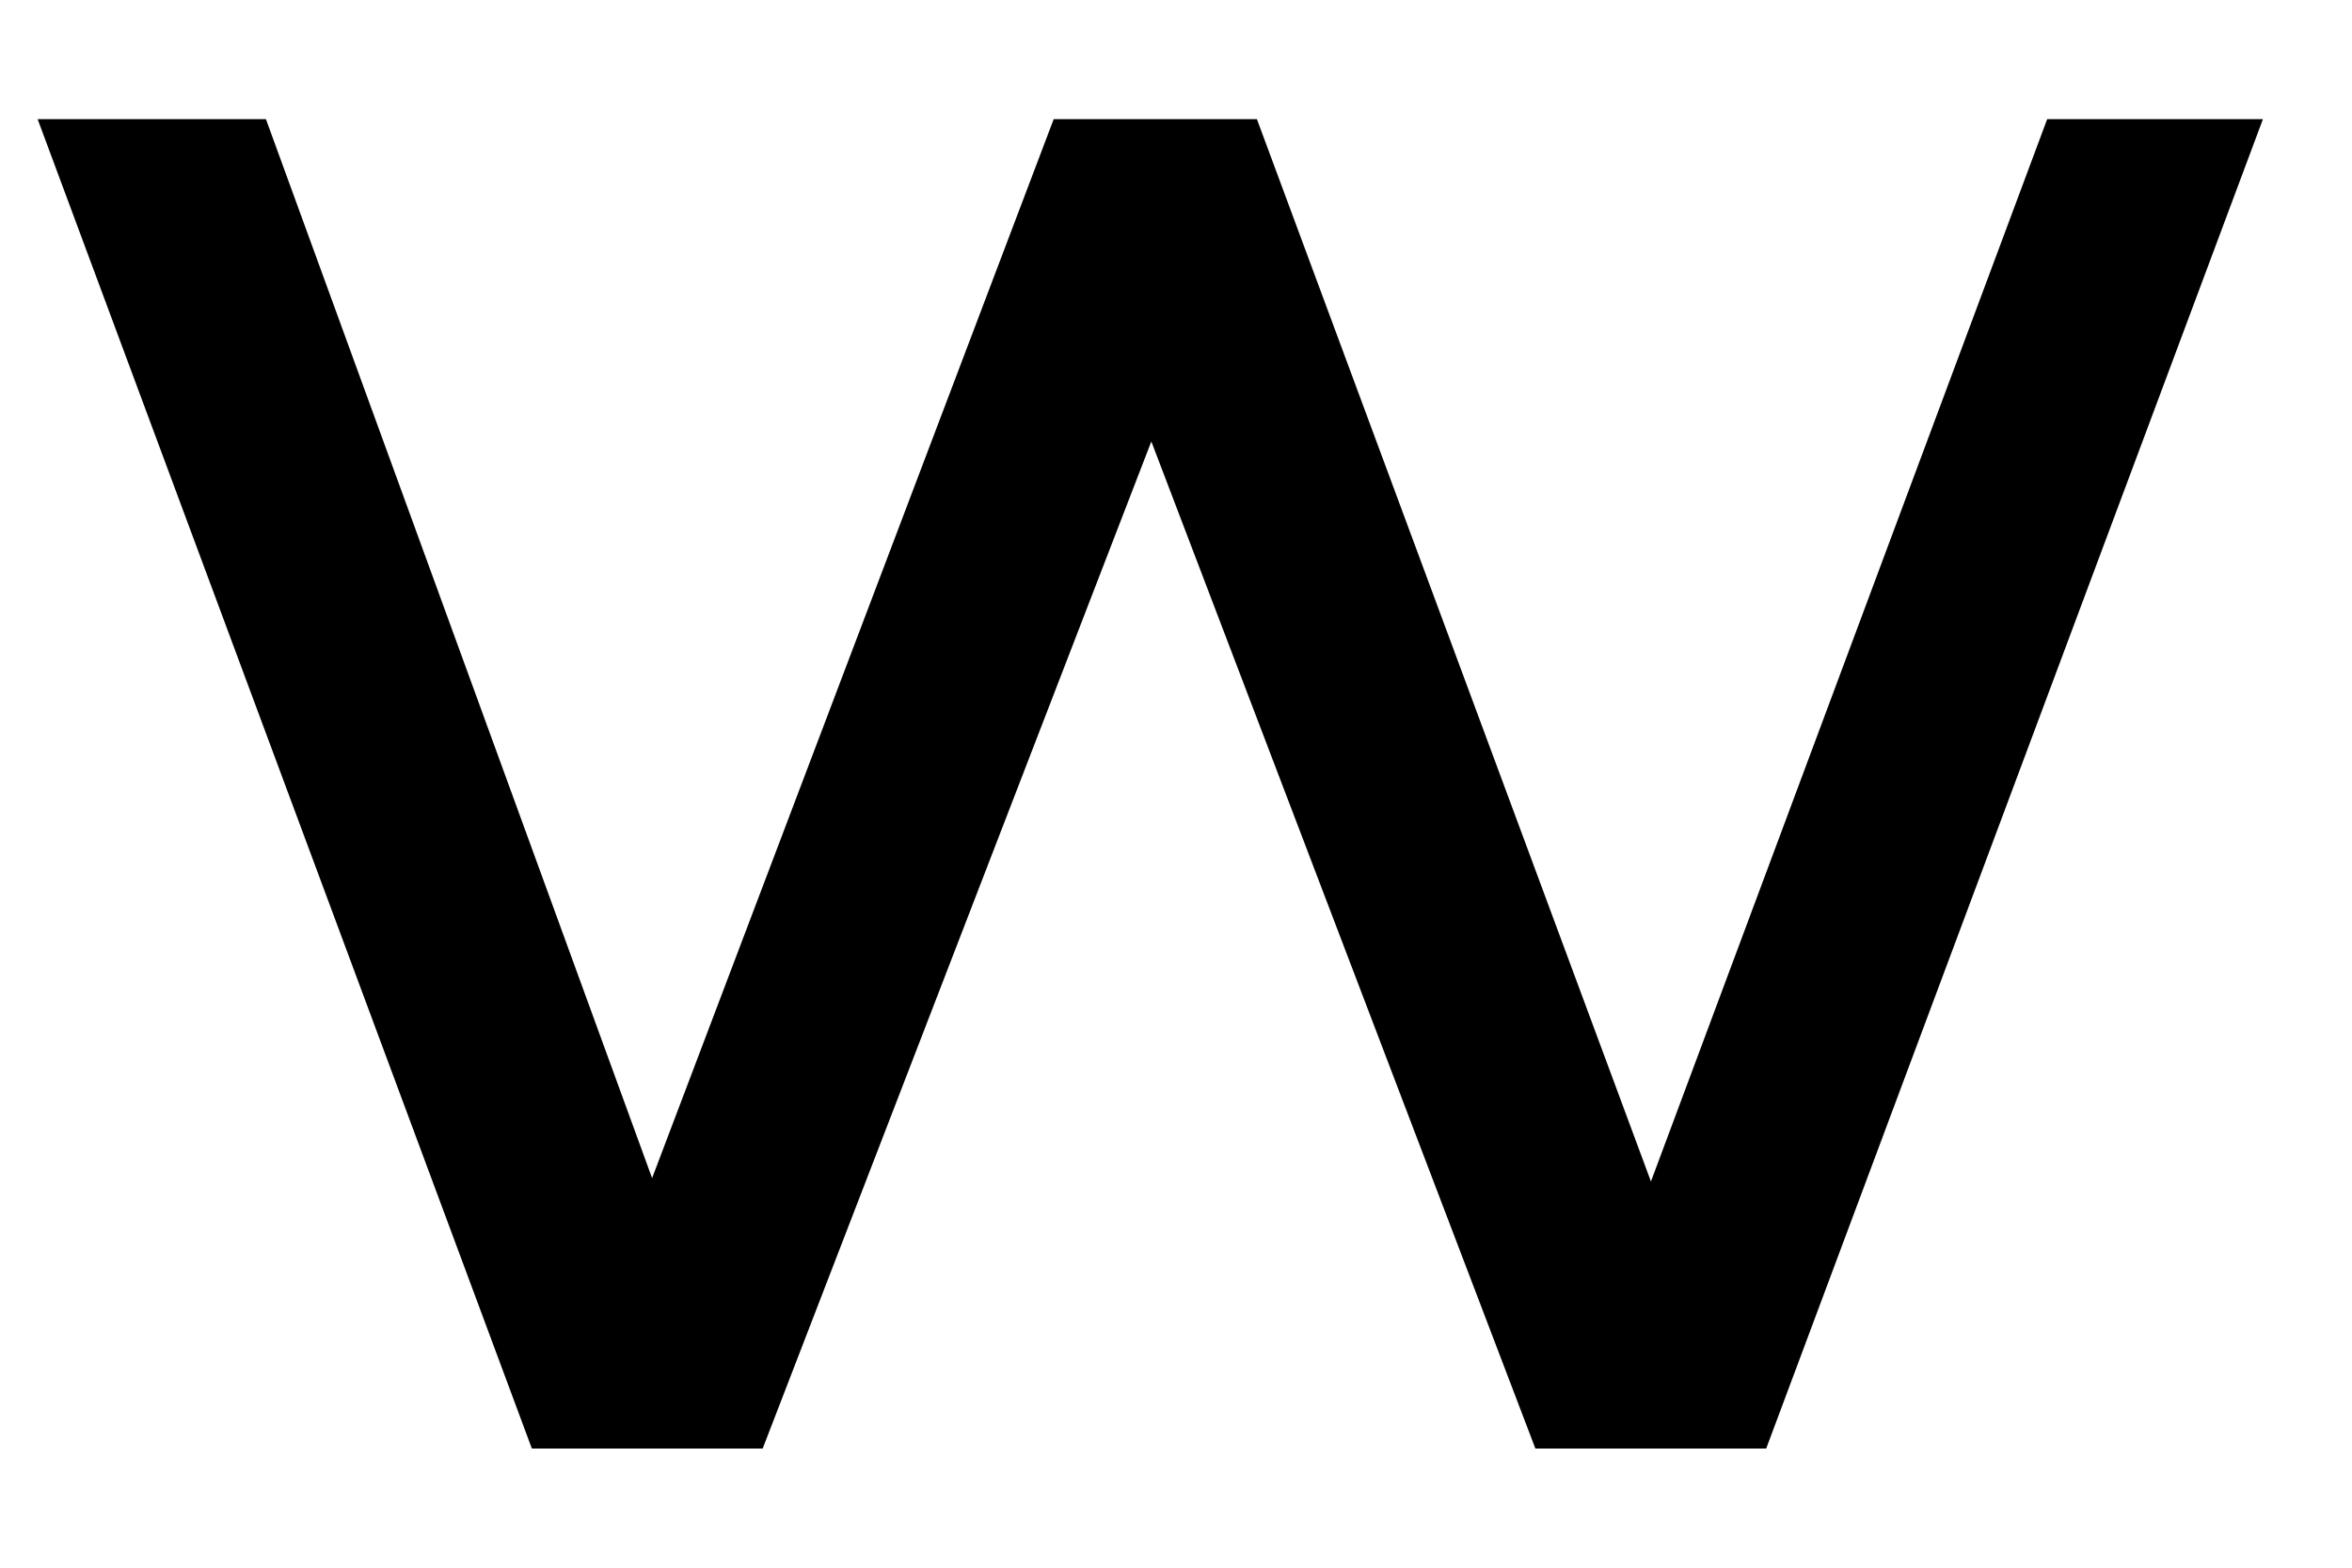
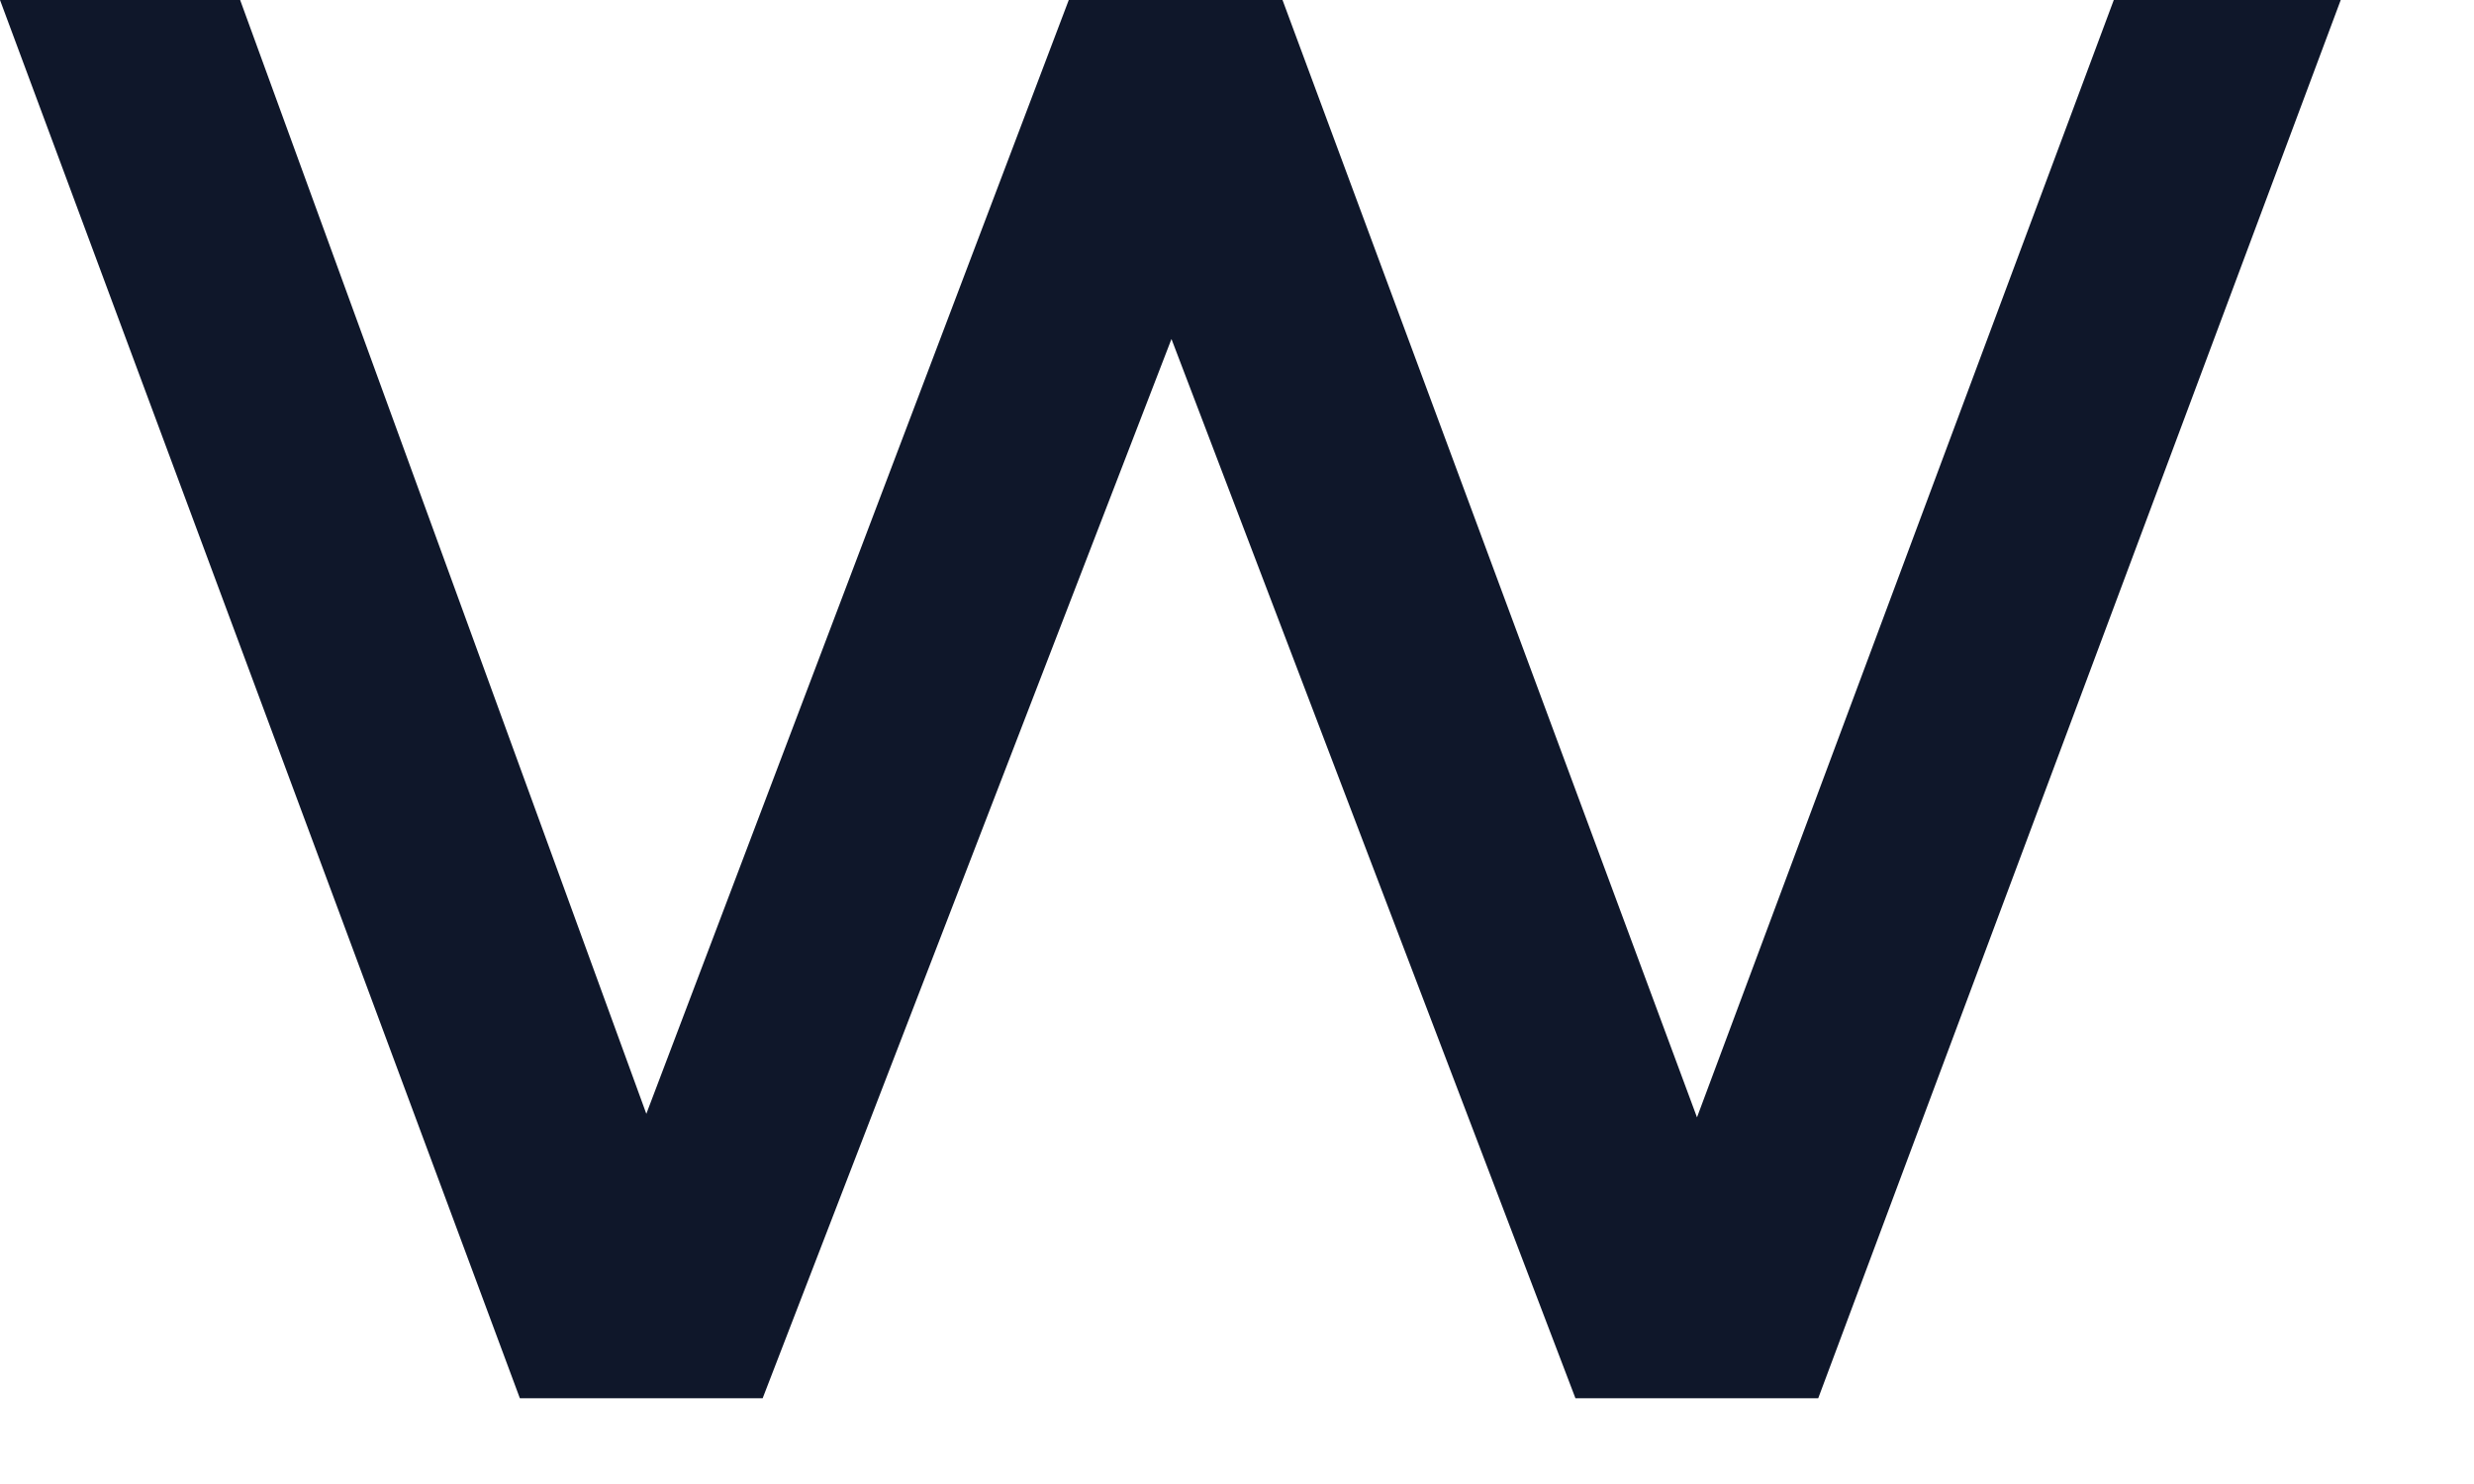
- <svg xmlns="http://www.w3.org/2000/svg" width="15" height="10" viewBox="0 0 15 10" fill="none">
-   <path d="M3.392 9.24L0.24 0.76H1.696L4.496 8.44H3.808L6.72 0.76H8.016L10.864 8.44H10.192L13.056 0.76H14.432L11.264 9.24H9.792L7.12 2.232H7.568L4.864 9.24H3.392Z" fill="currentColor" />
+ <svg xmlns="http://www.w3.org/2000/svg" width="15" height="9" viewBox="0 0 15 9" fill="none">
+   <path d="M3.152 8.48L0 0H1.456L4.256 7.68H3.568L6.48 0H7.776L10.624 7.68H9.952L12.816 0H14.192L11.024 8.48H9.552L6.88 1.472H7.328L4.624 8.48H3.152Z" fill="#0F172A" />
</svg>
